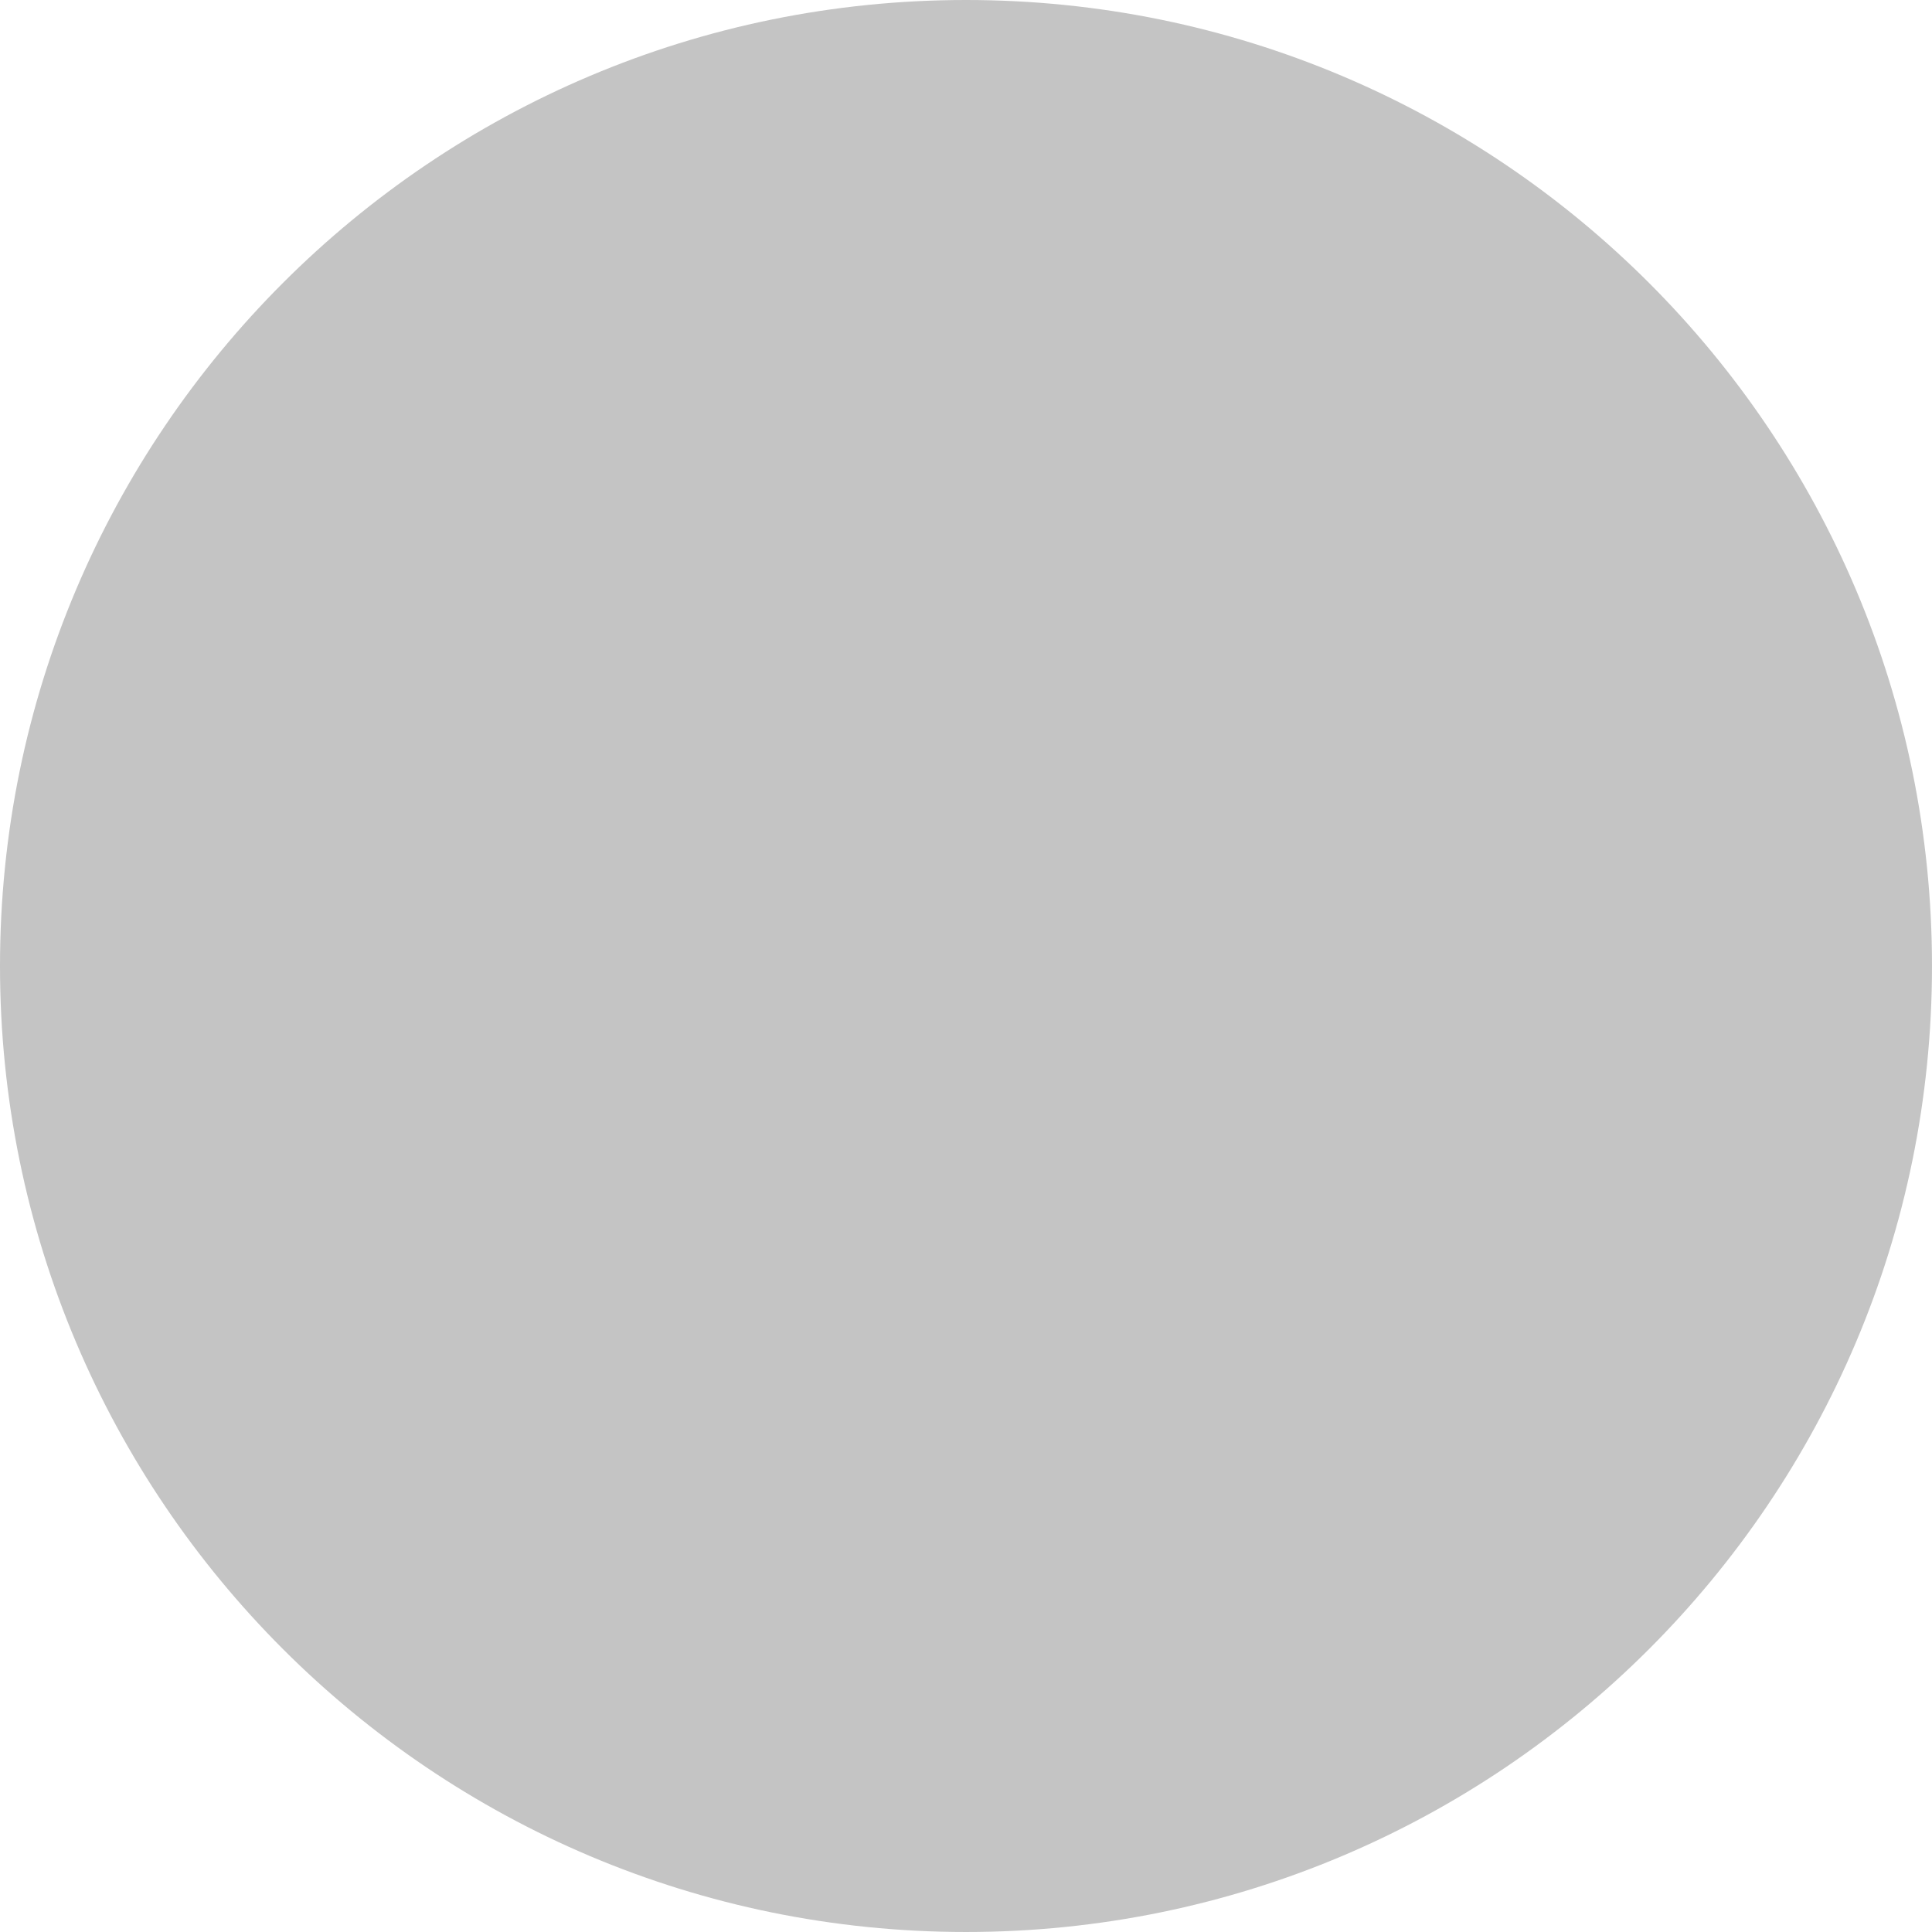
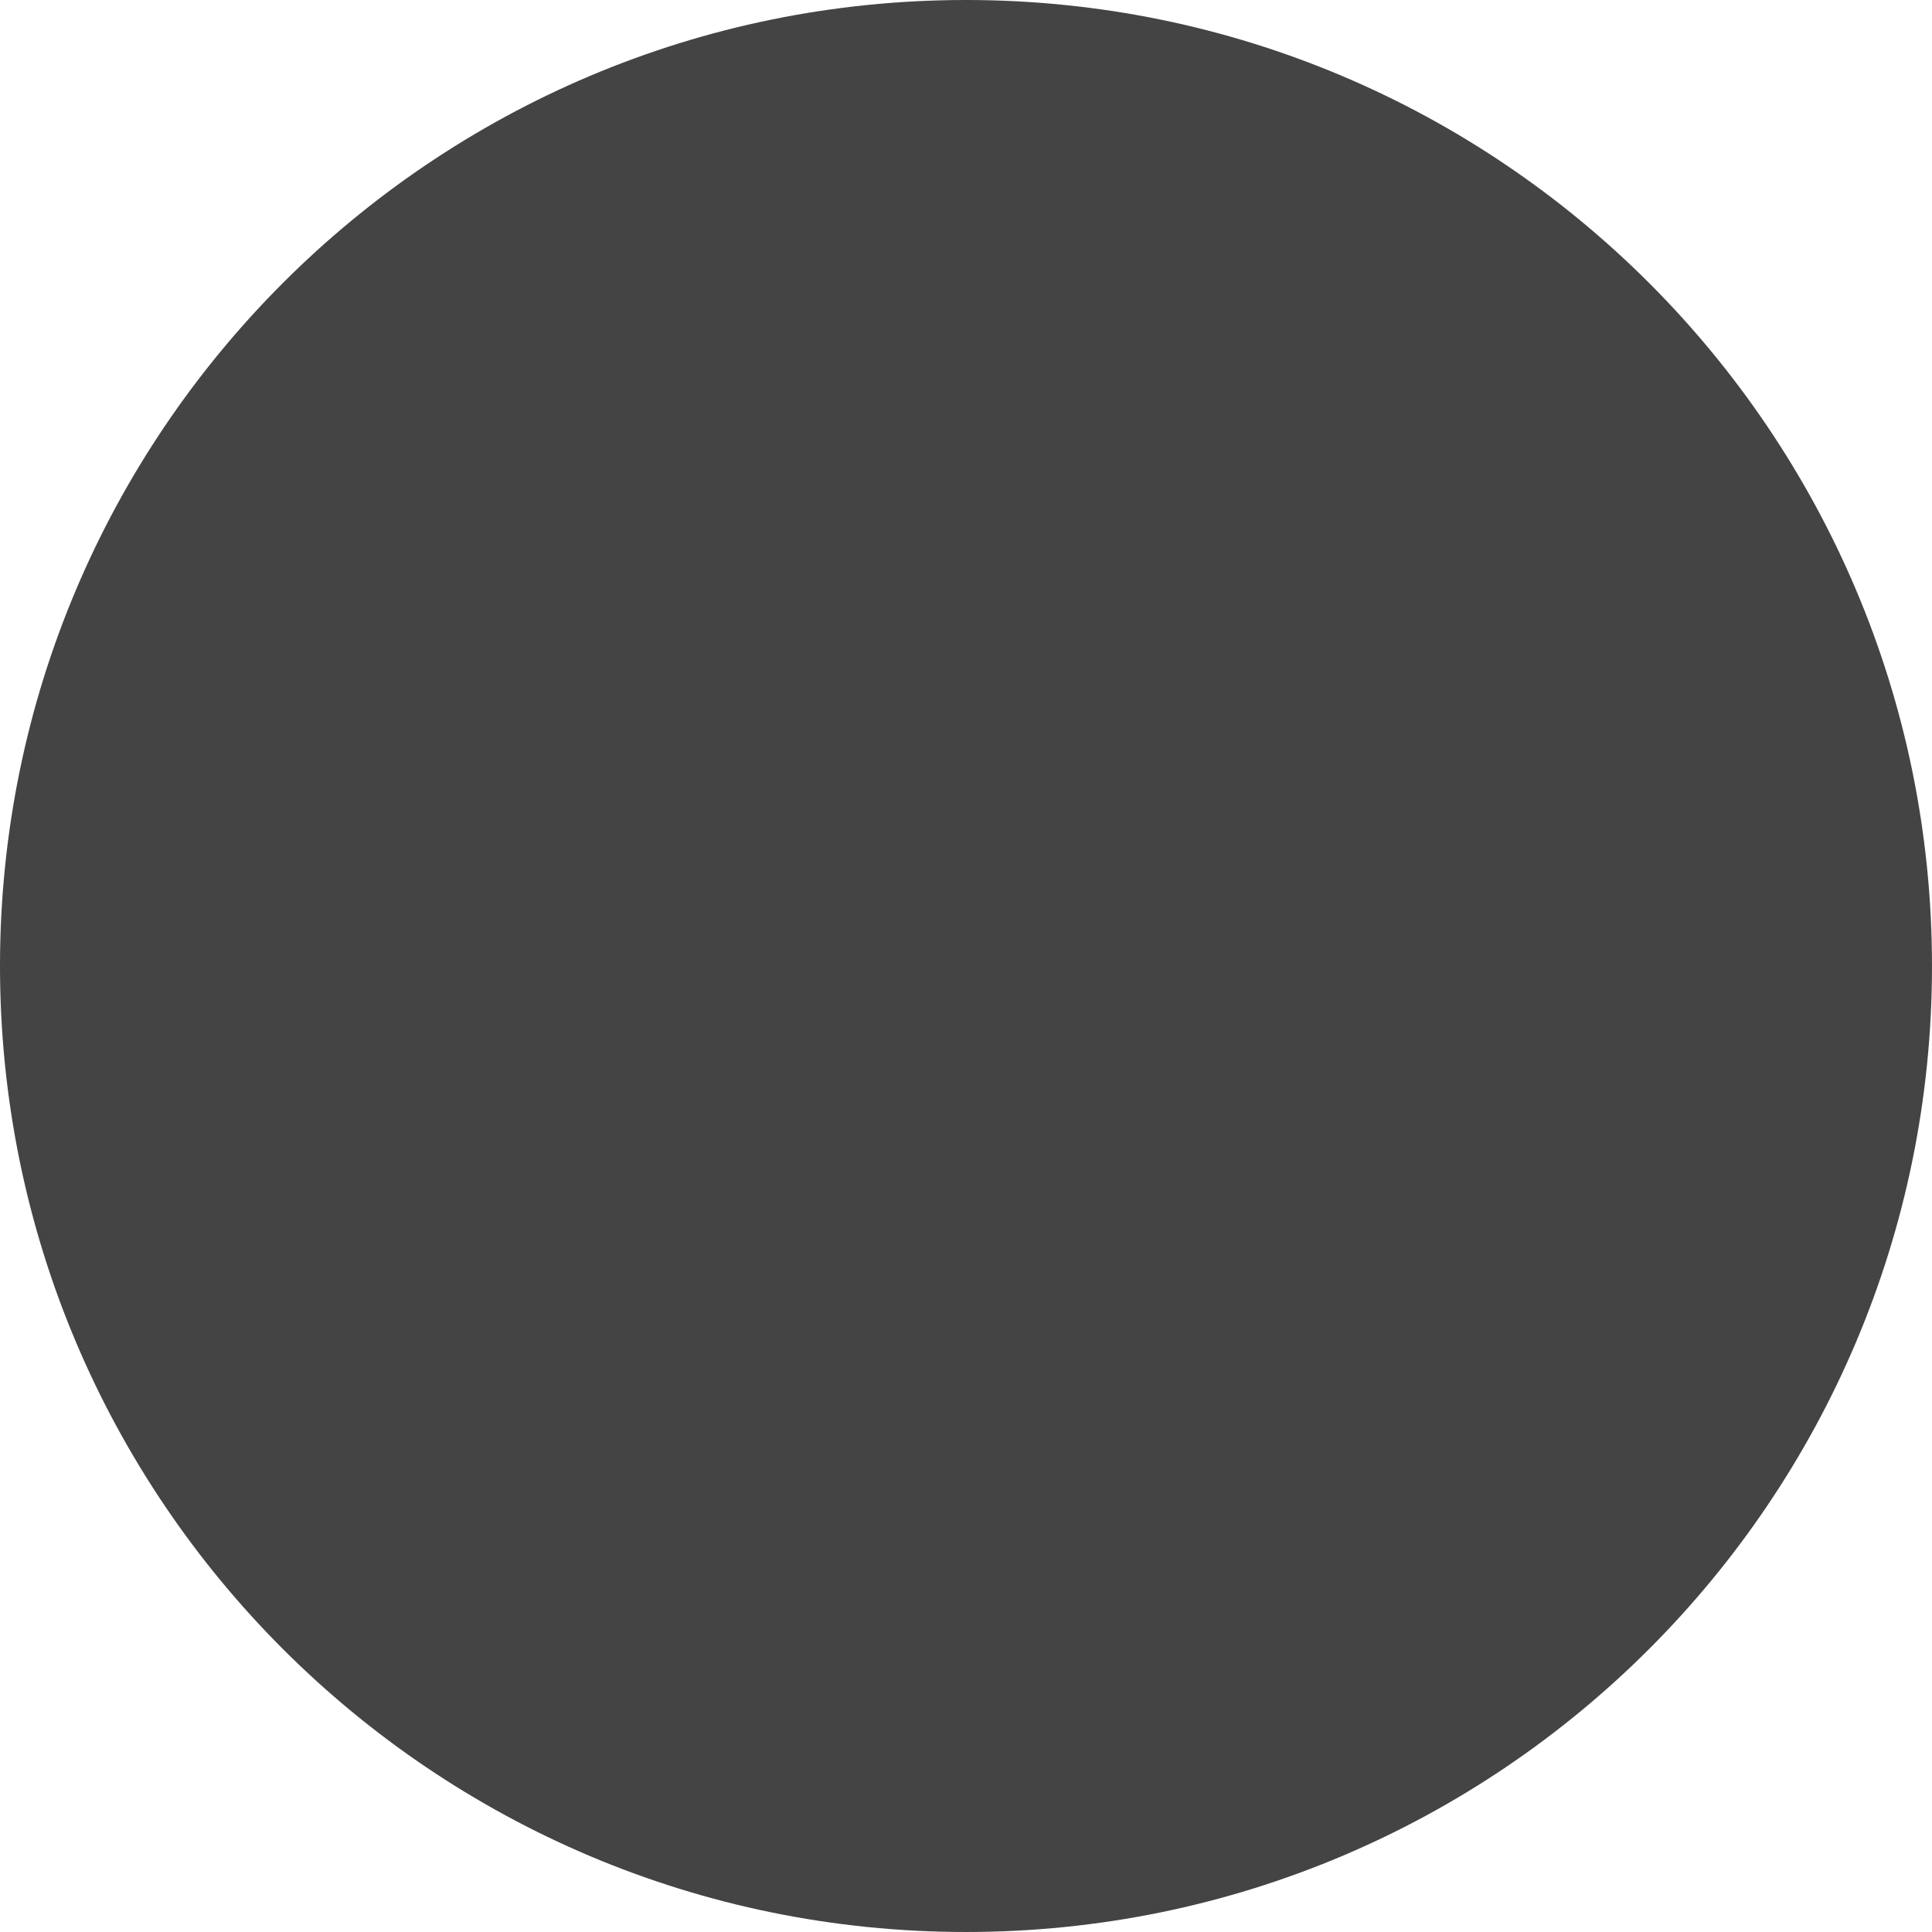
<svg xmlns="http://www.w3.org/2000/svg" id="f4701c18-81c0-49f8-8b84-b064c4f9ea62" data-name="f701506f-bafc-435a-93a7-e5ec33cb1523" width="320.893" height="320.893" viewBox="0 0 320.893 320.893">
  <defs>
-     <style>.a53e7b68-a940-45ca-b400-db203d56a5aa{fill:#c4c4c4;}</style>
+     <style>.a53e7b68-a940-45ca-b400-db203d56a5aa{fill:#444;}</style>
  </defs>
  <circle class="a53e7b68-a940-45ca-b400-db203d56a5aa" cx="160.446" cy="160.446" r="160.446" />
</svg>
